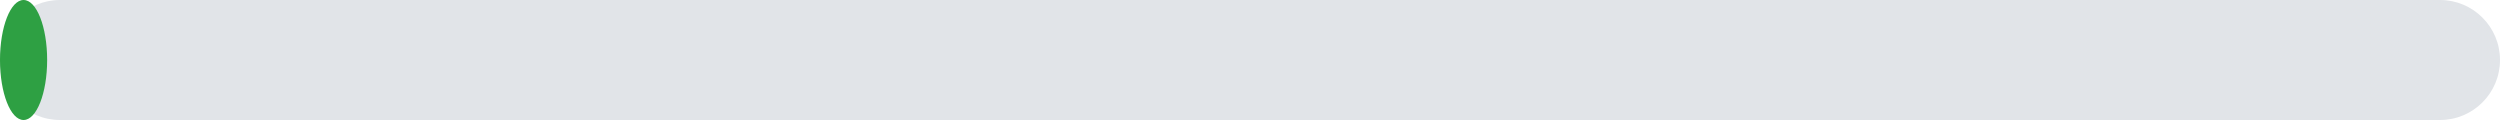
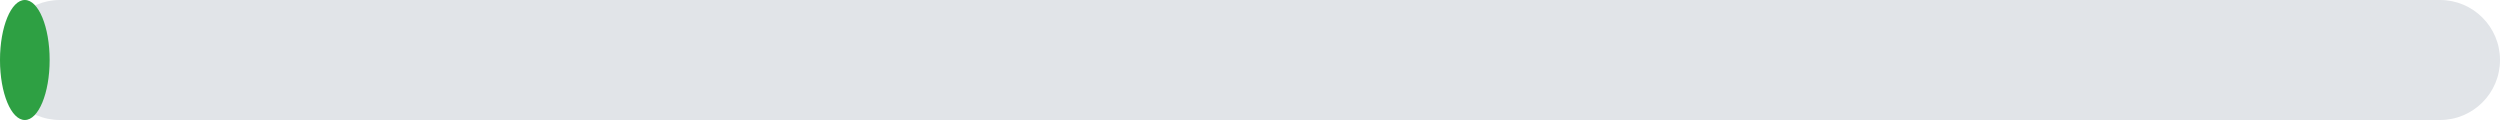
<svg xmlns="http://www.w3.org/2000/svg" width="500" height="24" viewBox="0 0 500 24">
  <rect x="0" y="0" width="500" height="24" rx="12" fill="#e1e4e8" />
-   <rect x="0" y="0" width="9.43" height="24" rx="12" fill="#2ea043" />
+   <rect x="0" y="0" width="9.93" height="24" rx="12" fill="#2ea043" />
</svg>
